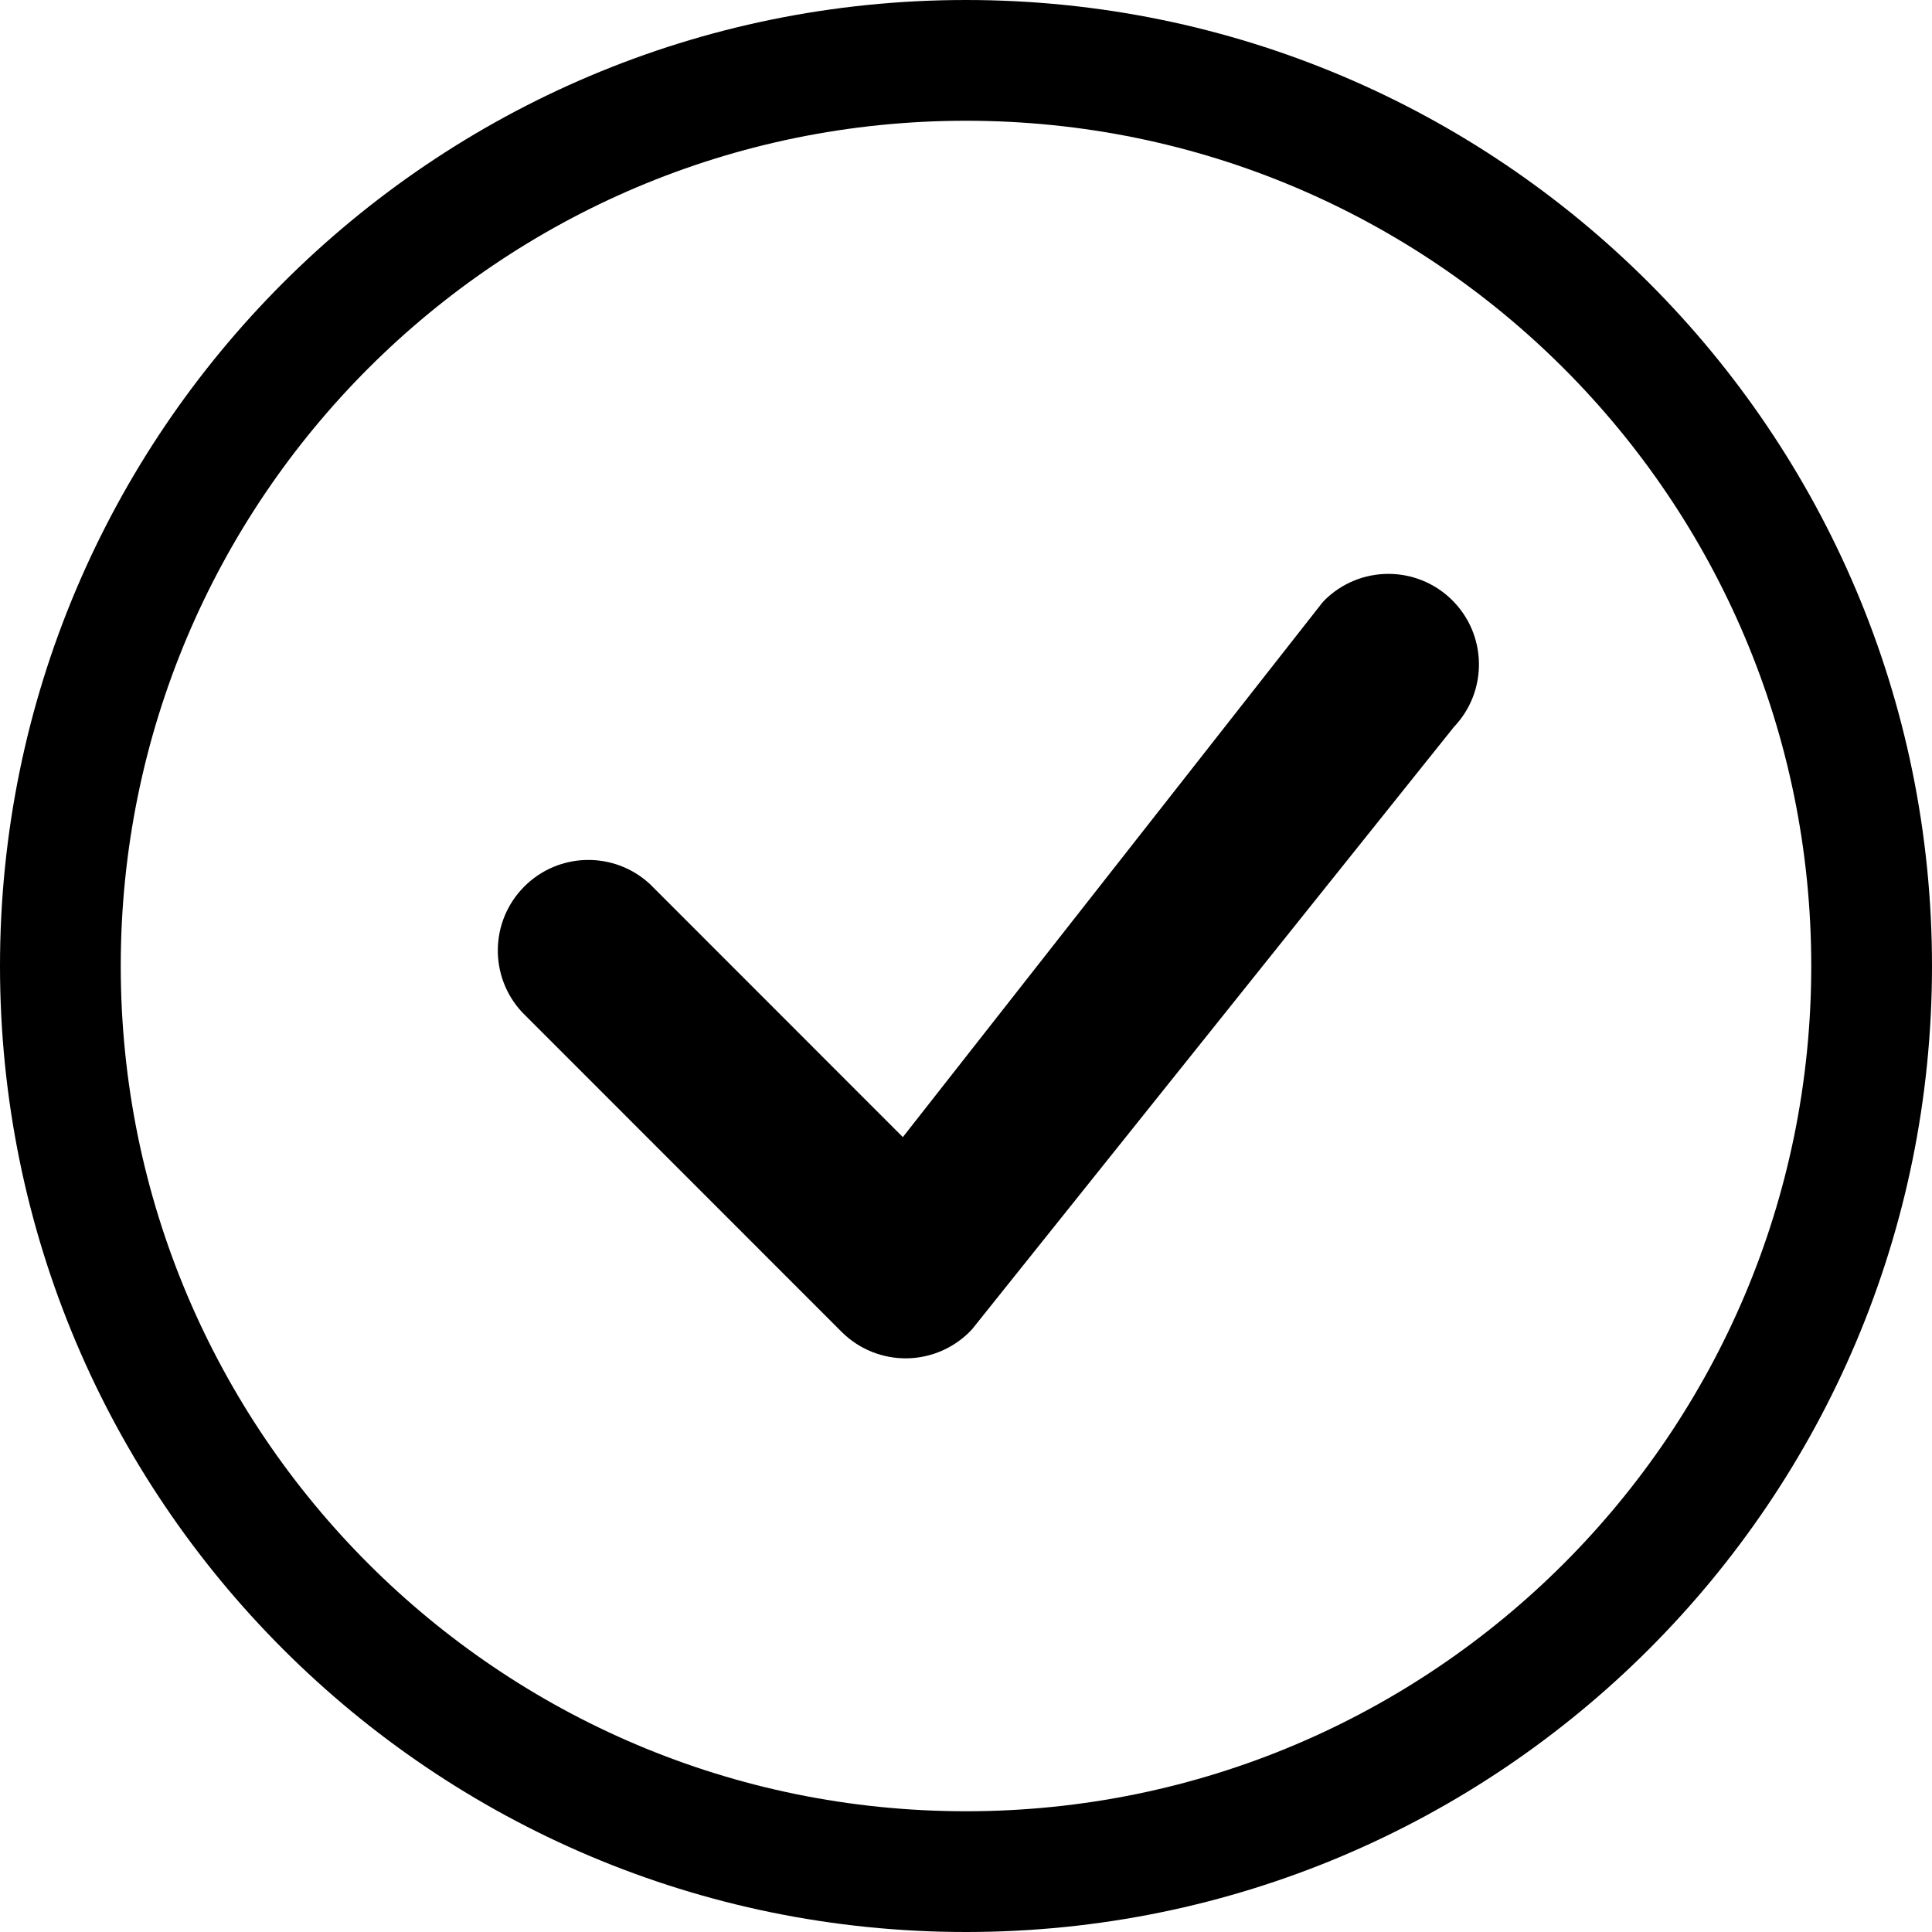
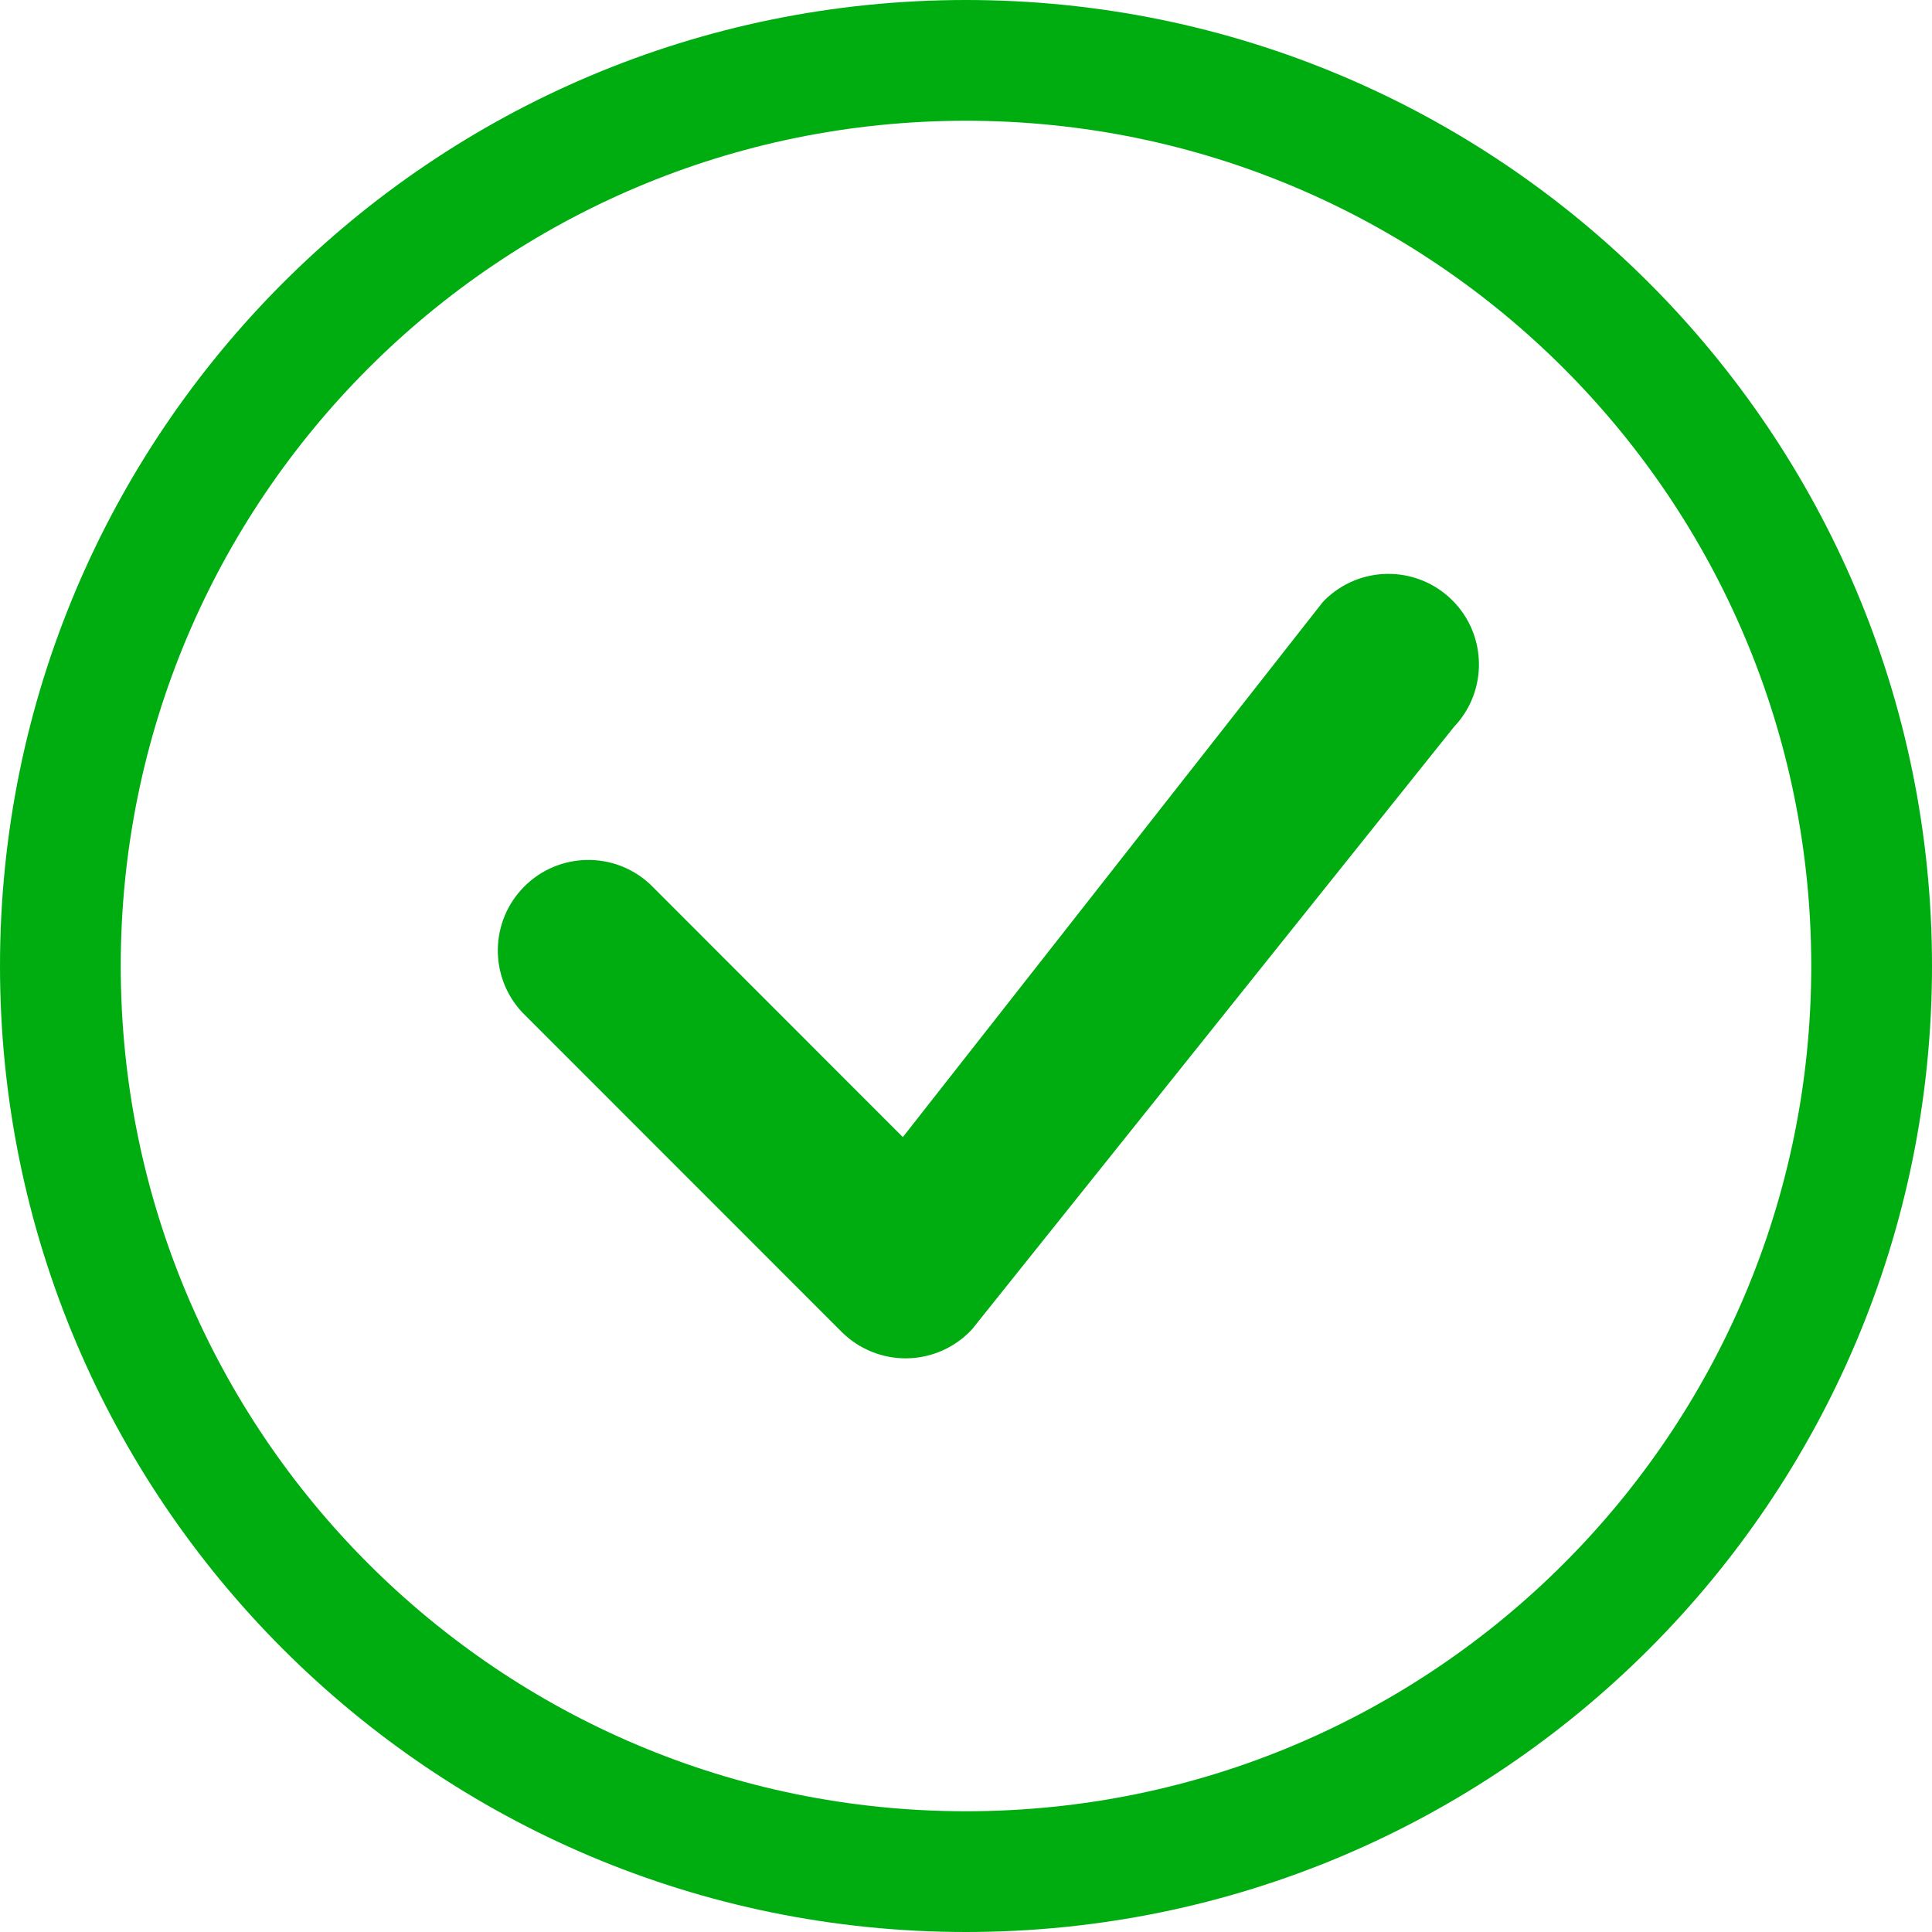
- <svg xmlns="http://www.w3.org/2000/svg" width="16" height="16" fill="currentColor" class="bi bi-check-circle" viewBox="0 0 16 16">
+ <svg xmlns="http://www.w3.org/2000/svg" width="16" height="16" fill="#00AD11" class="bi bi-check-circle" viewBox="0 0 16 16">
  <path d="M8 15A7 7 0 1 1 8 1a7 7 0 0 1 0 14m0 1A8 8 0 1 0 8 0a8 8 0 0 0 0 16" />
  <path d="m10.97 4.97-.02.022-3.473 4.425-2.093-2.094a.75.75 0 0 0-1.06 1.06L6.97 11.03a.75.75 0 0 0 1.079-.02l3.992-4.99a.75.75 0 0 0-1.071-1.05" />
</svg>
